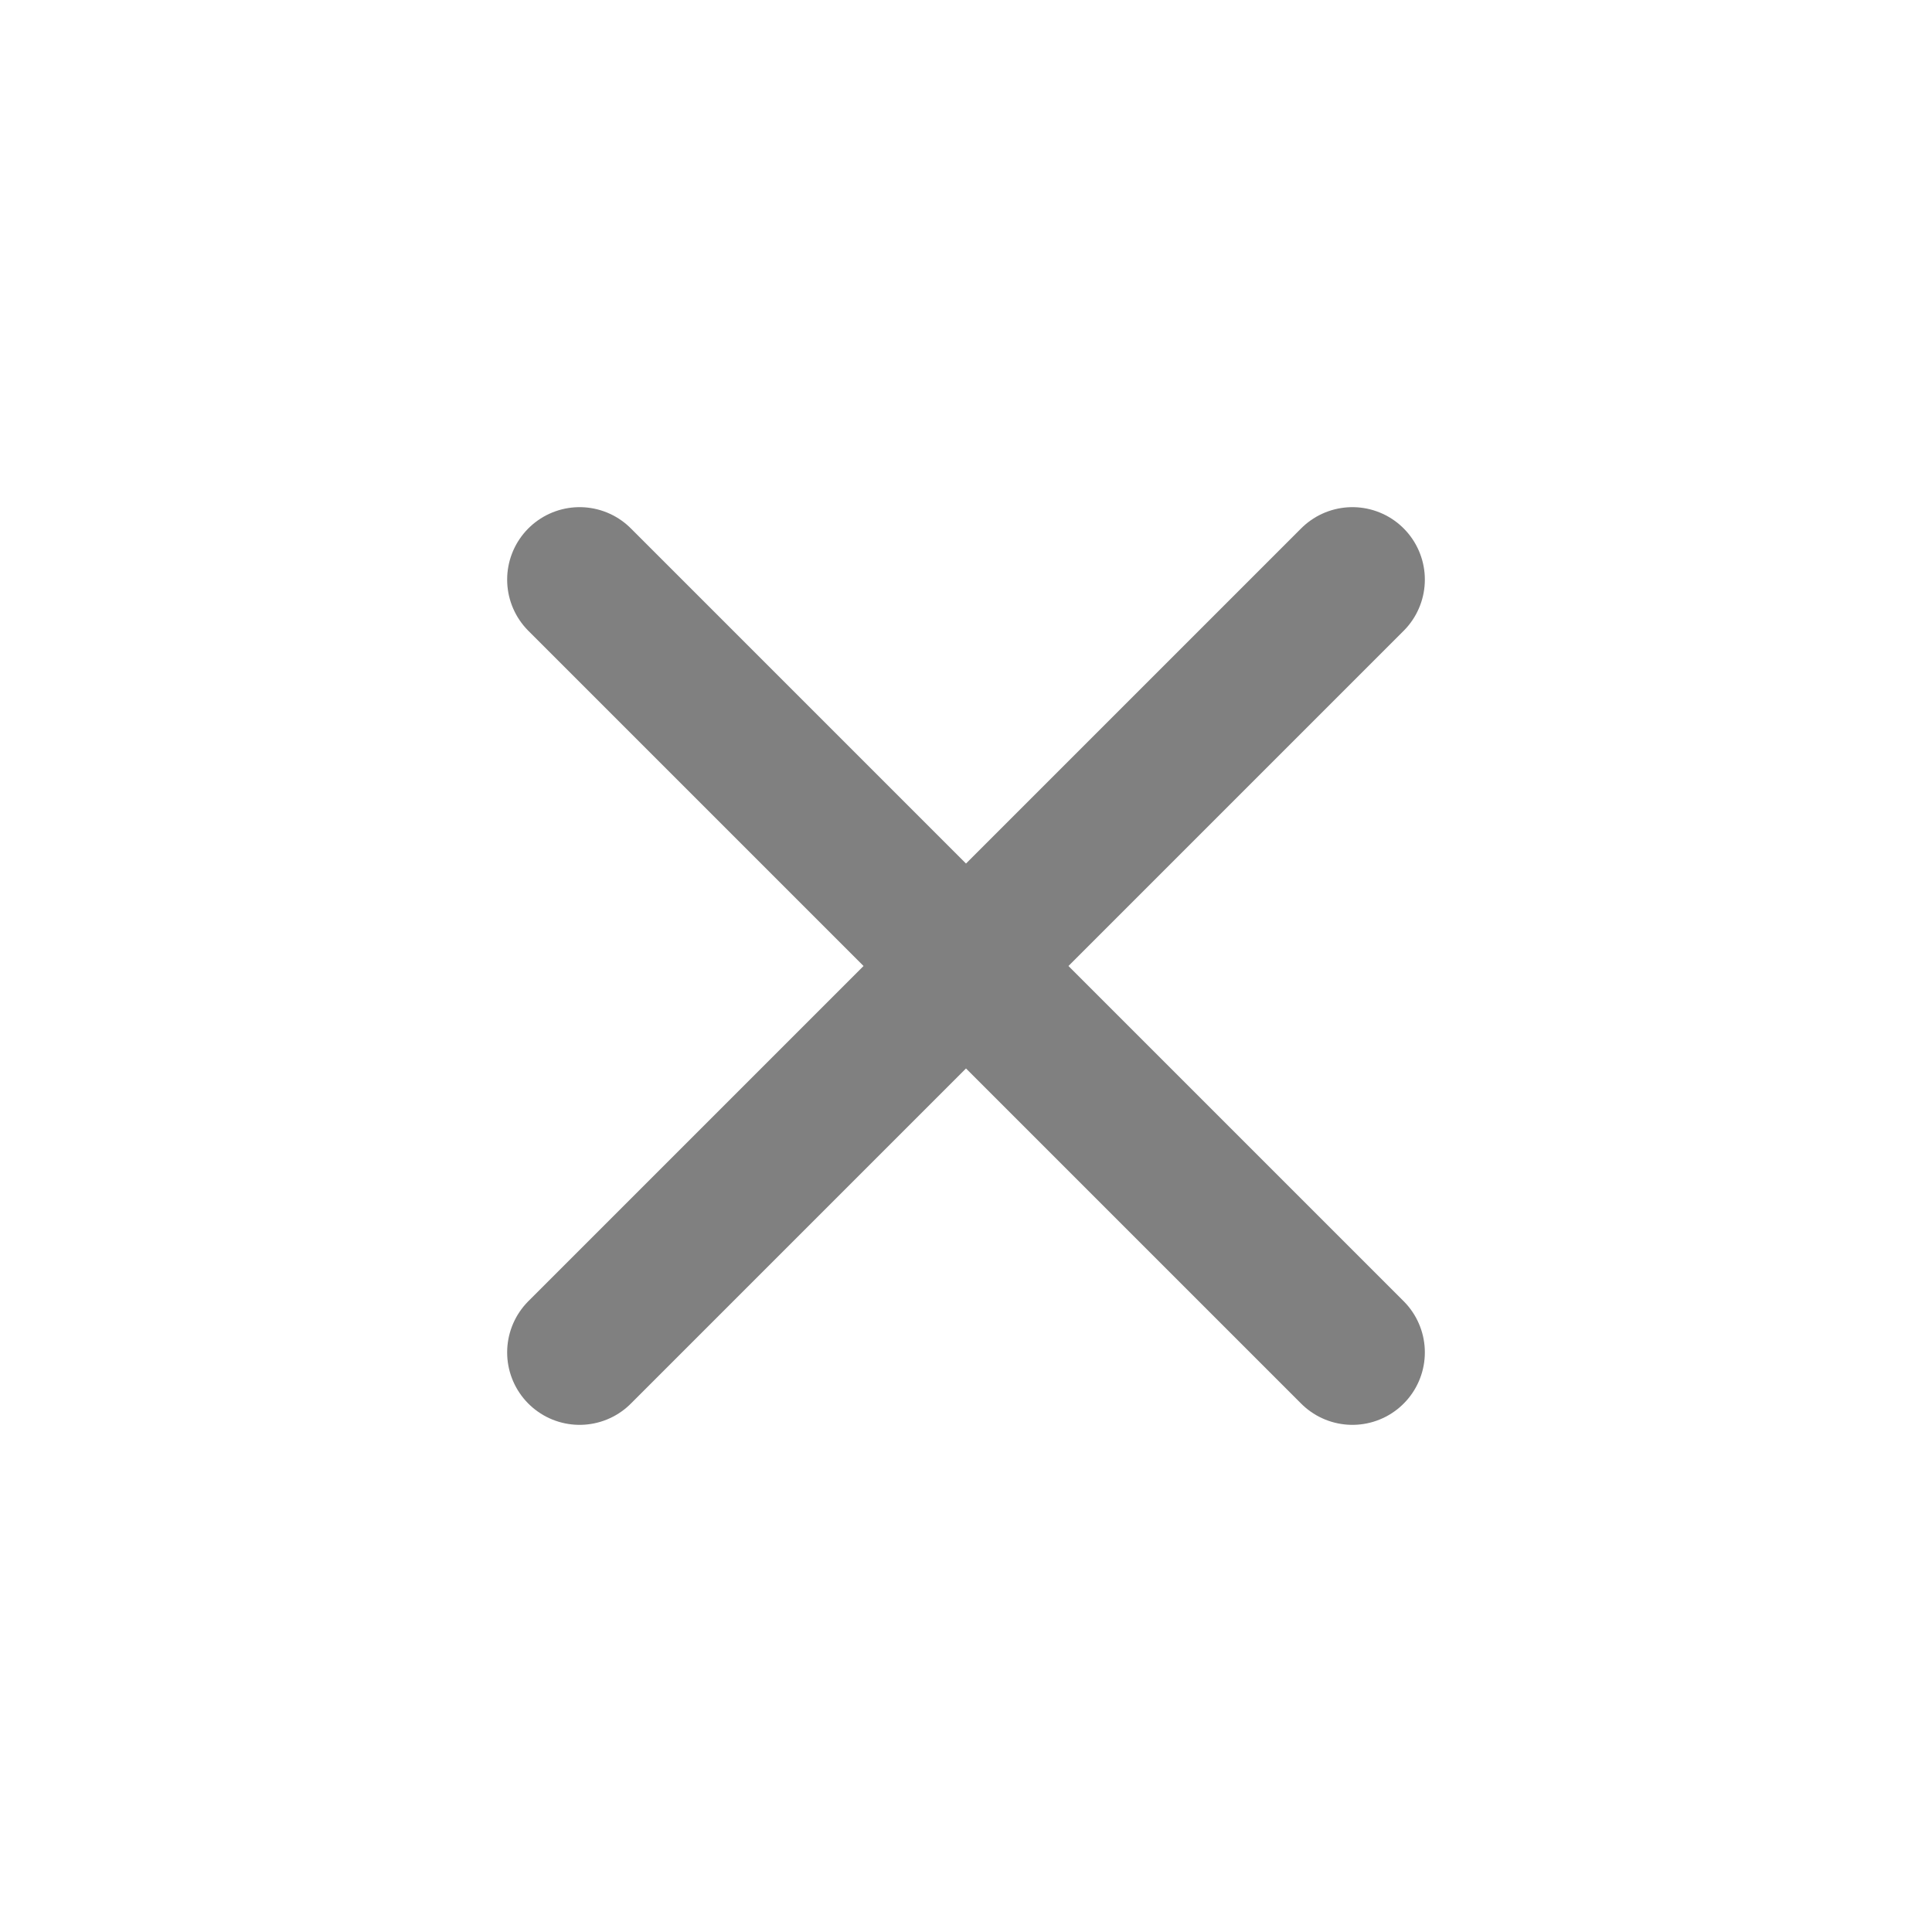
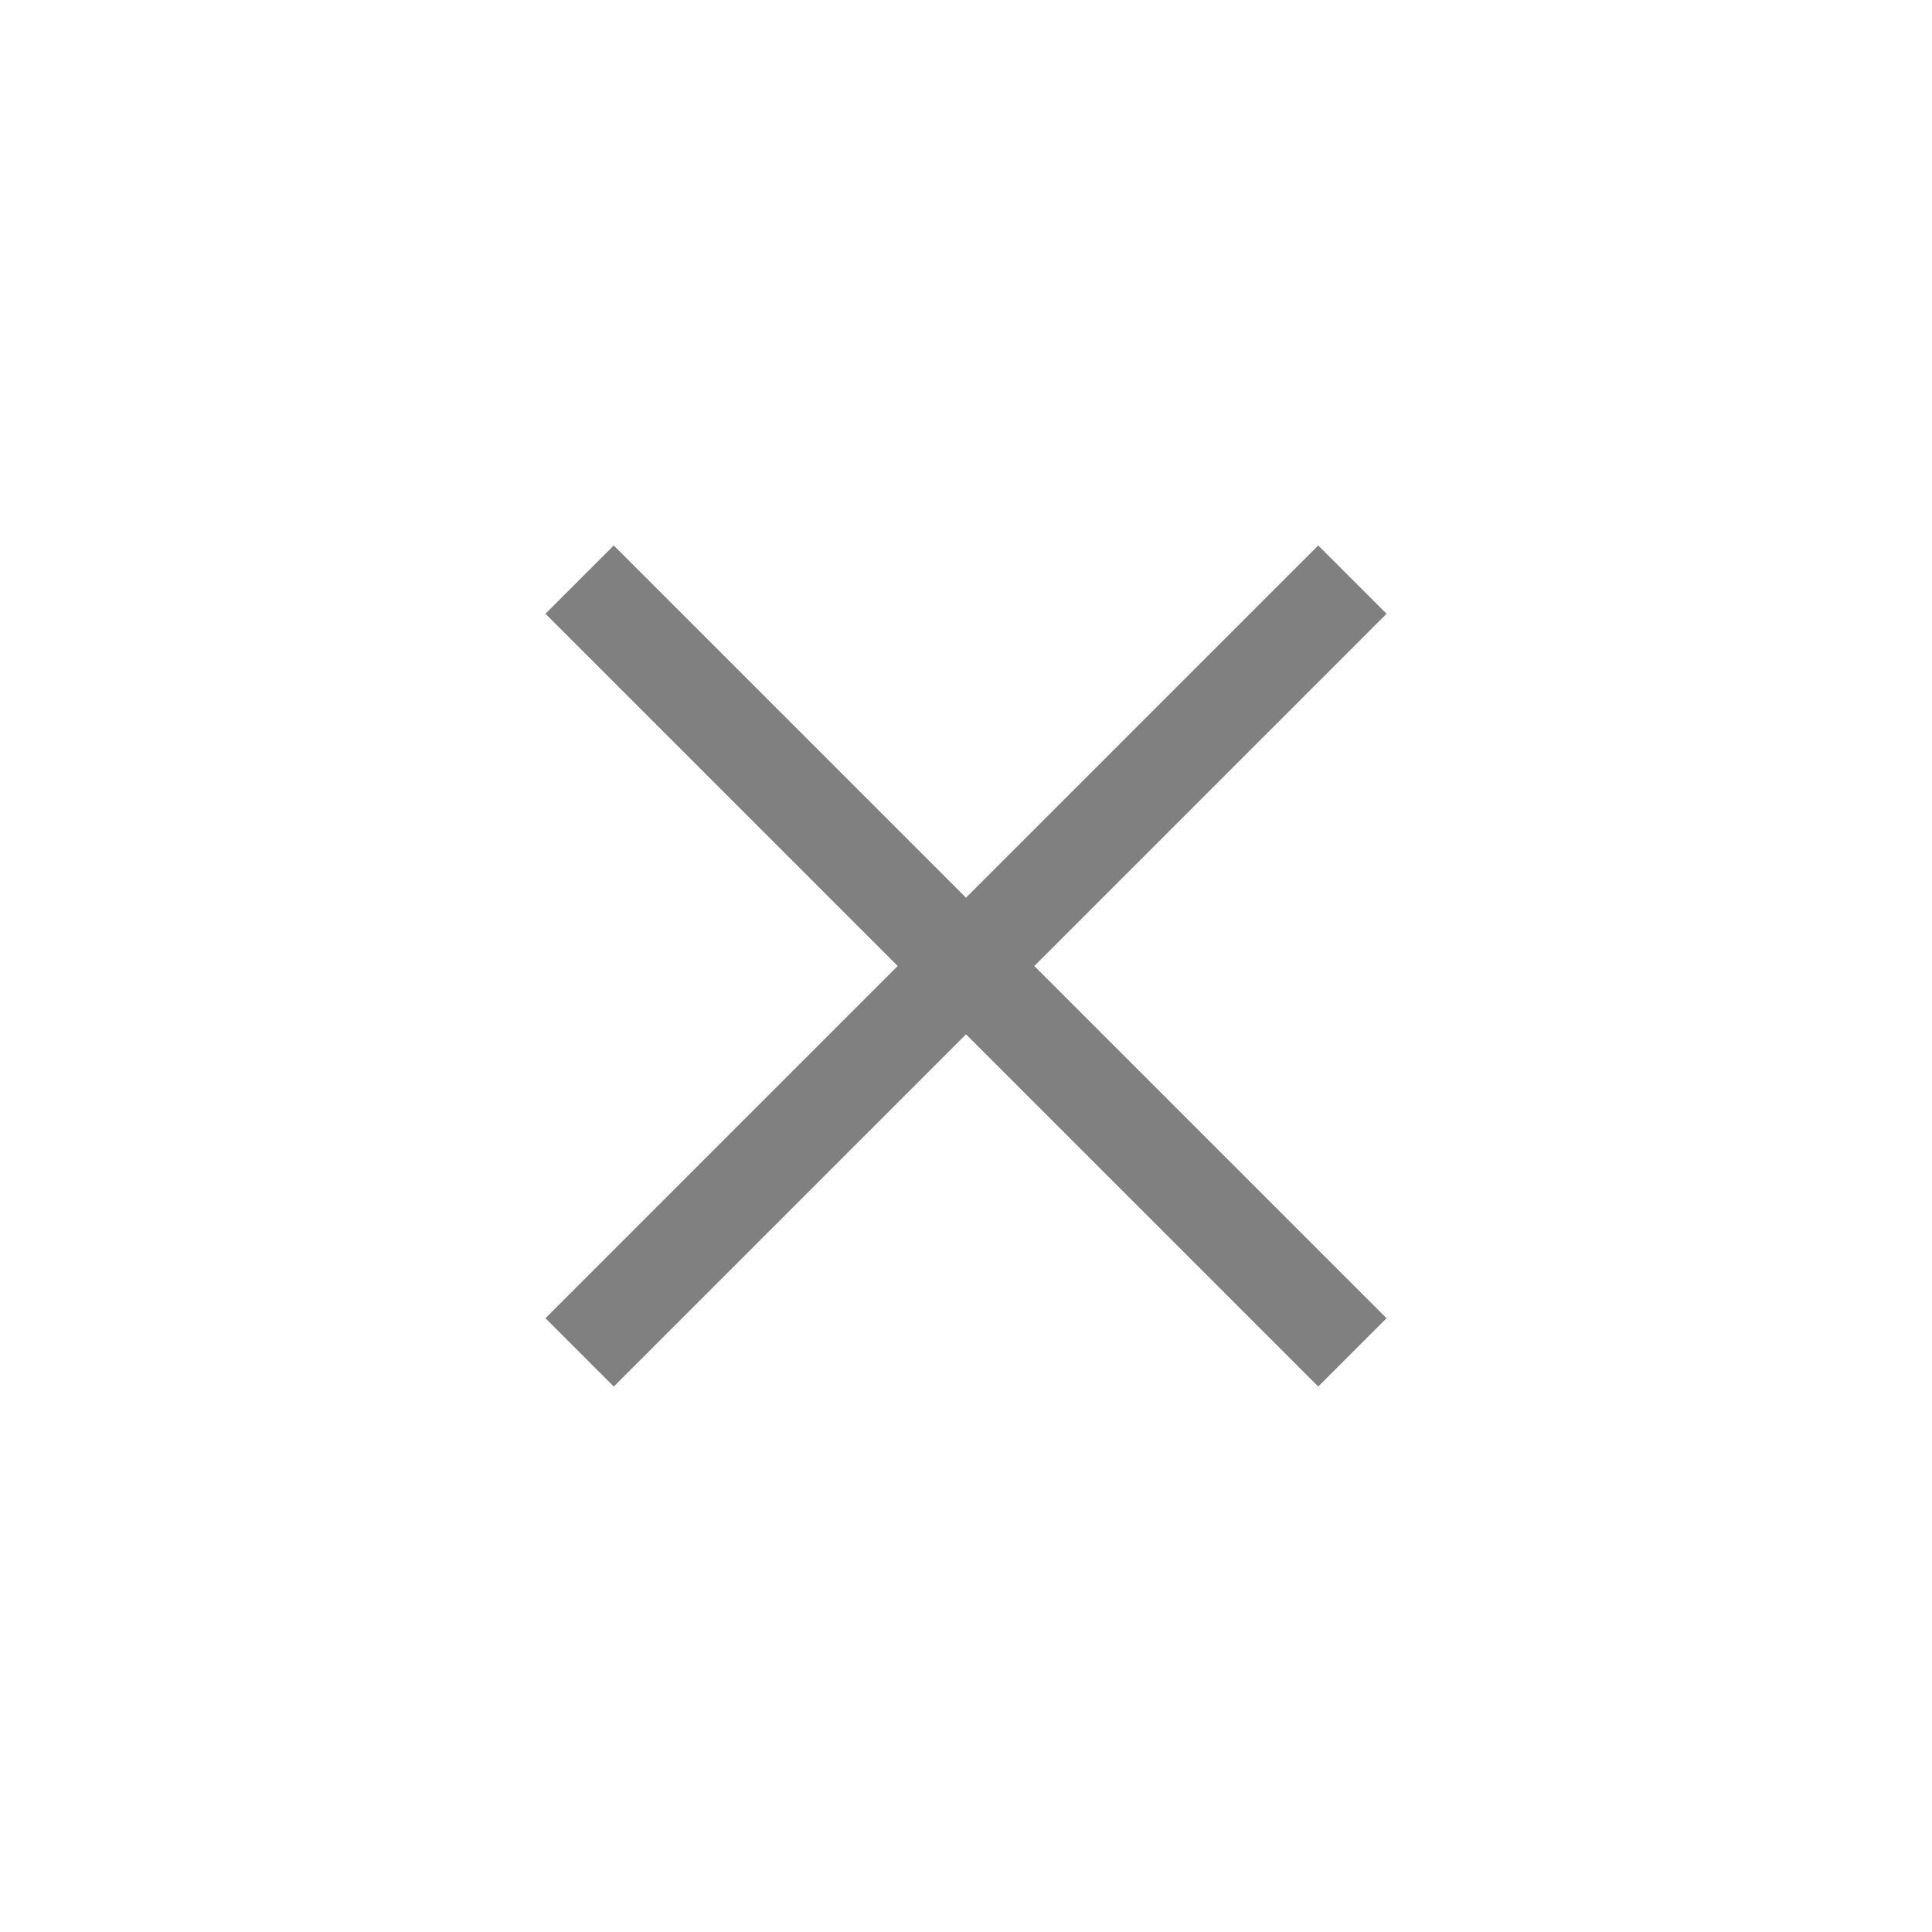
<svg xmlns="http://www.w3.org/2000/svg" width="20" height="20" viewBox="0 0 20 20" fill="none">
-   <path d="M14 6L6 14M6 6L14 14" stroke="#808080" stroke-width="1.5" stroke-linecap="round" stroke-linejoin="round" />
+   <path d="M14 6L6 14M6 6L14 14" stroke="#808080" strokeWidth="1.5" strokeLinecap="round" strokeLinejoin="round" />
</svg>
